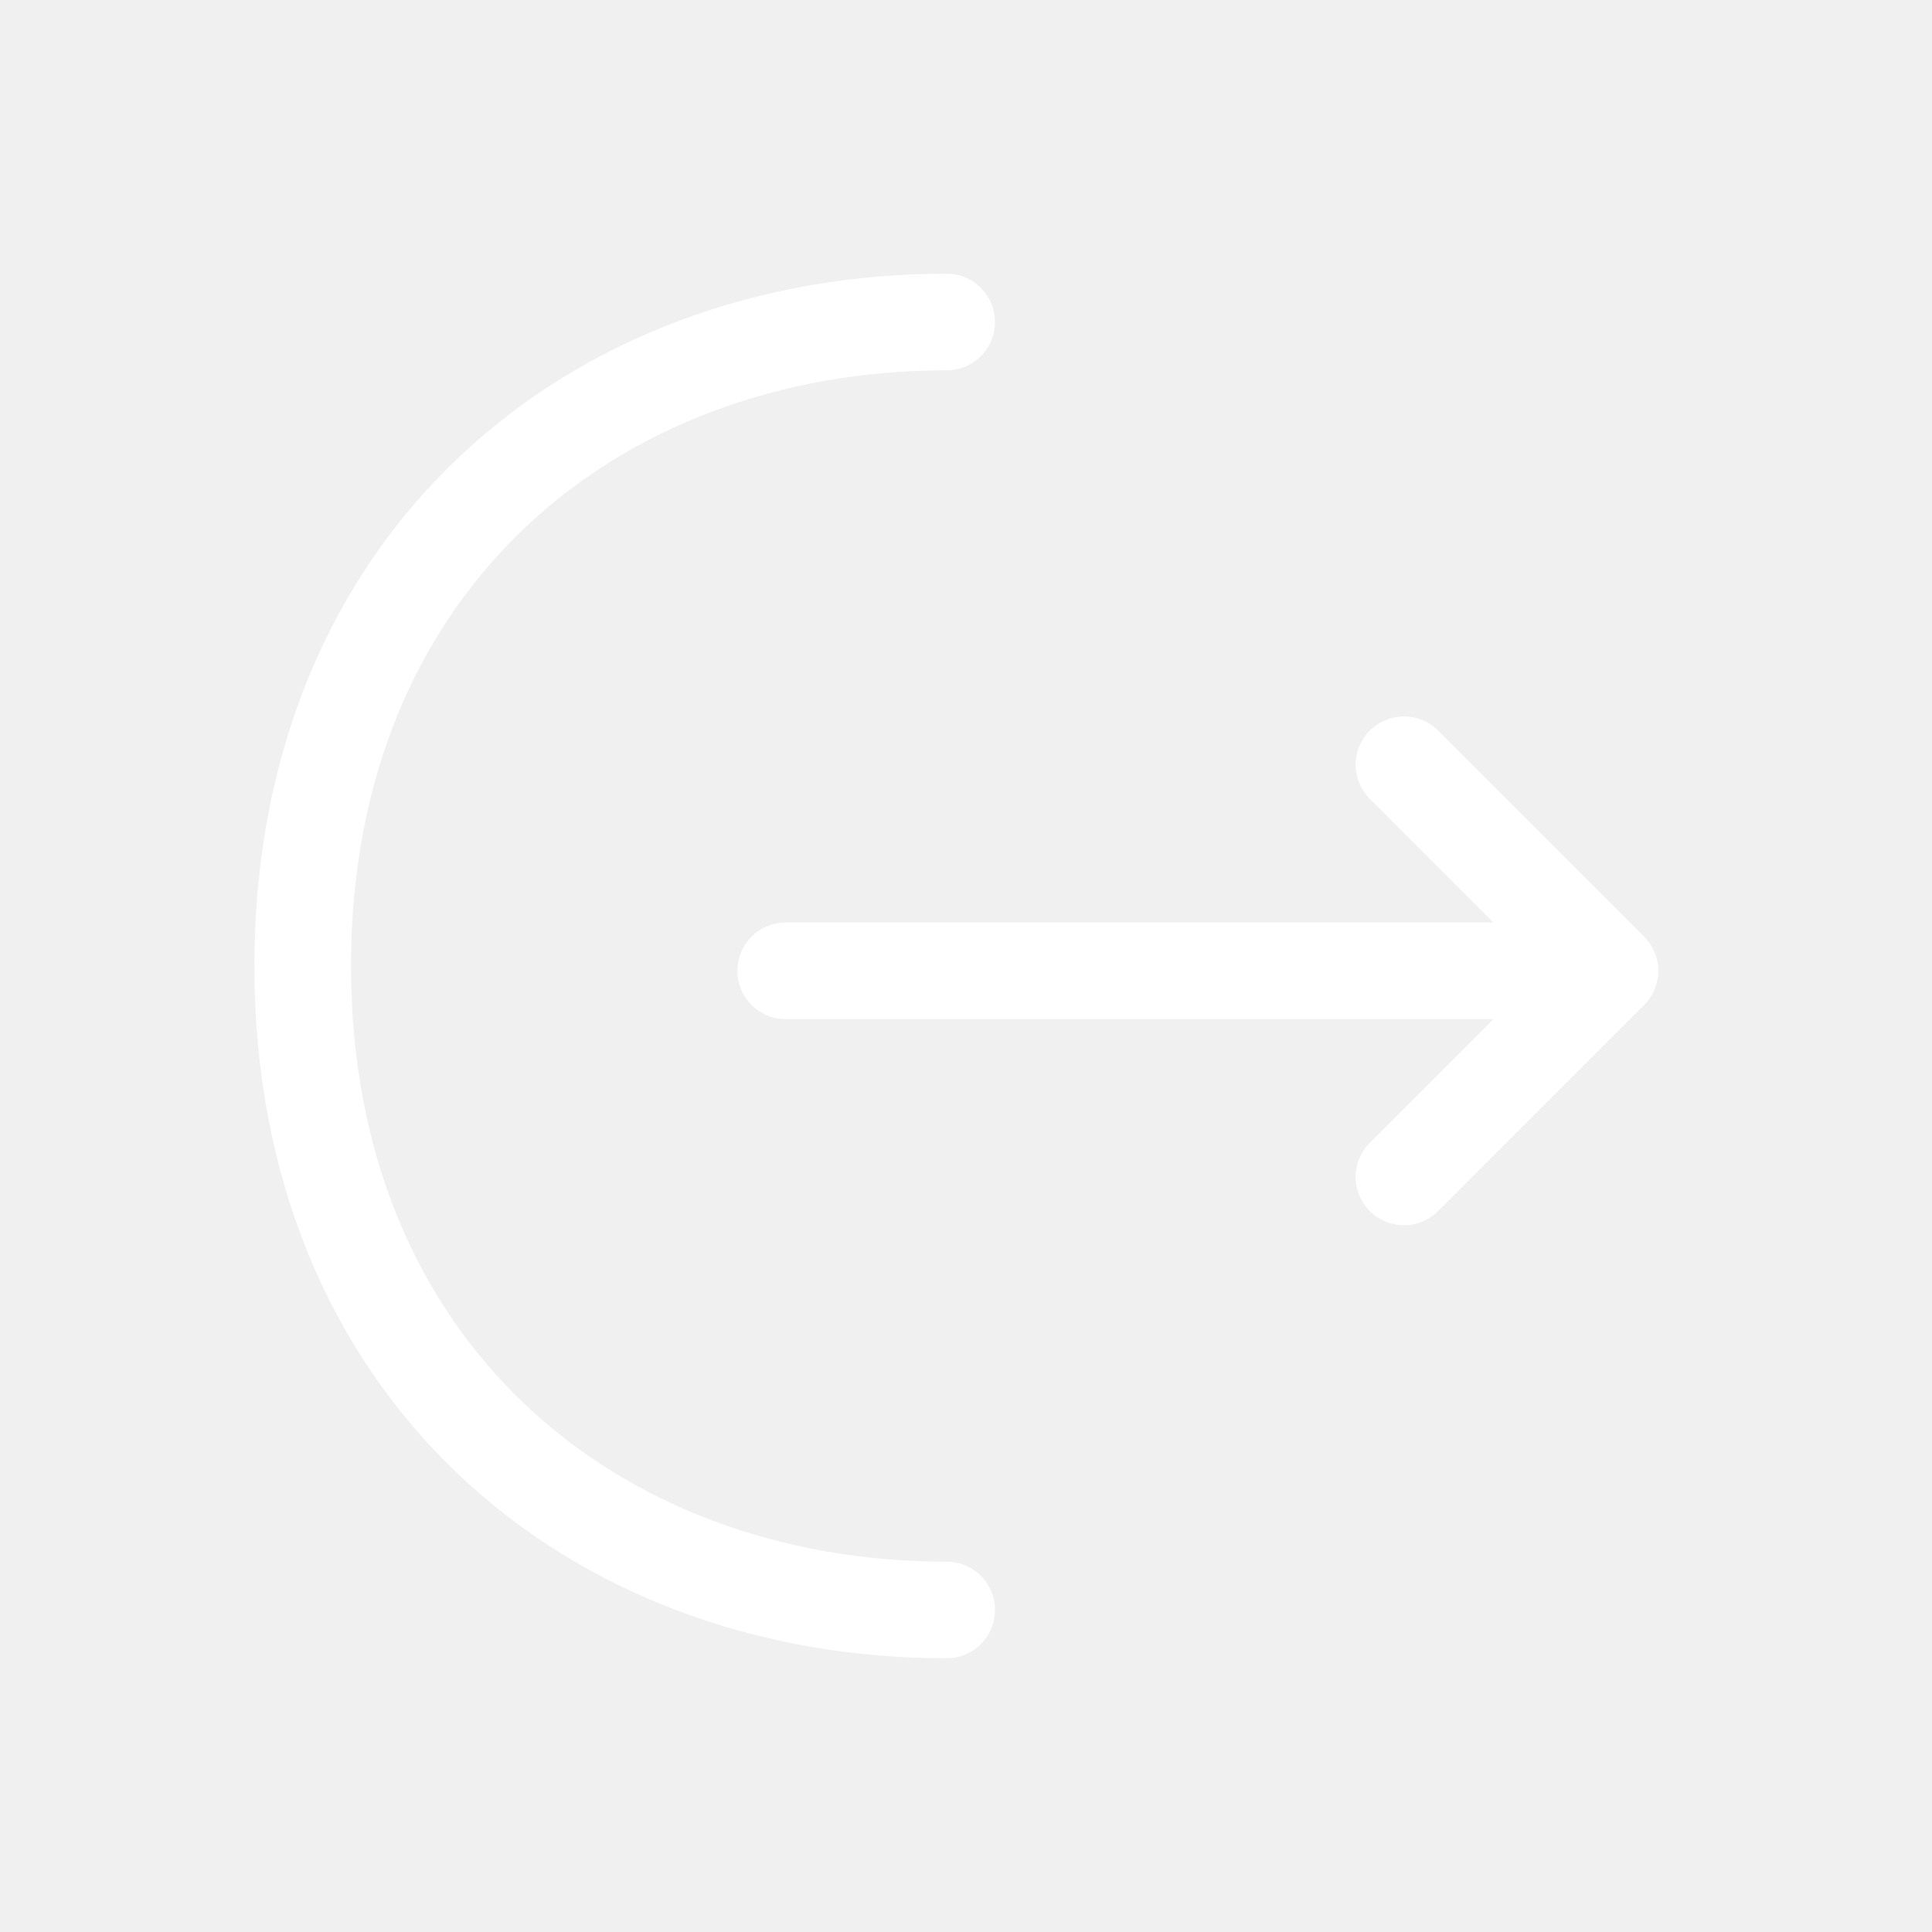
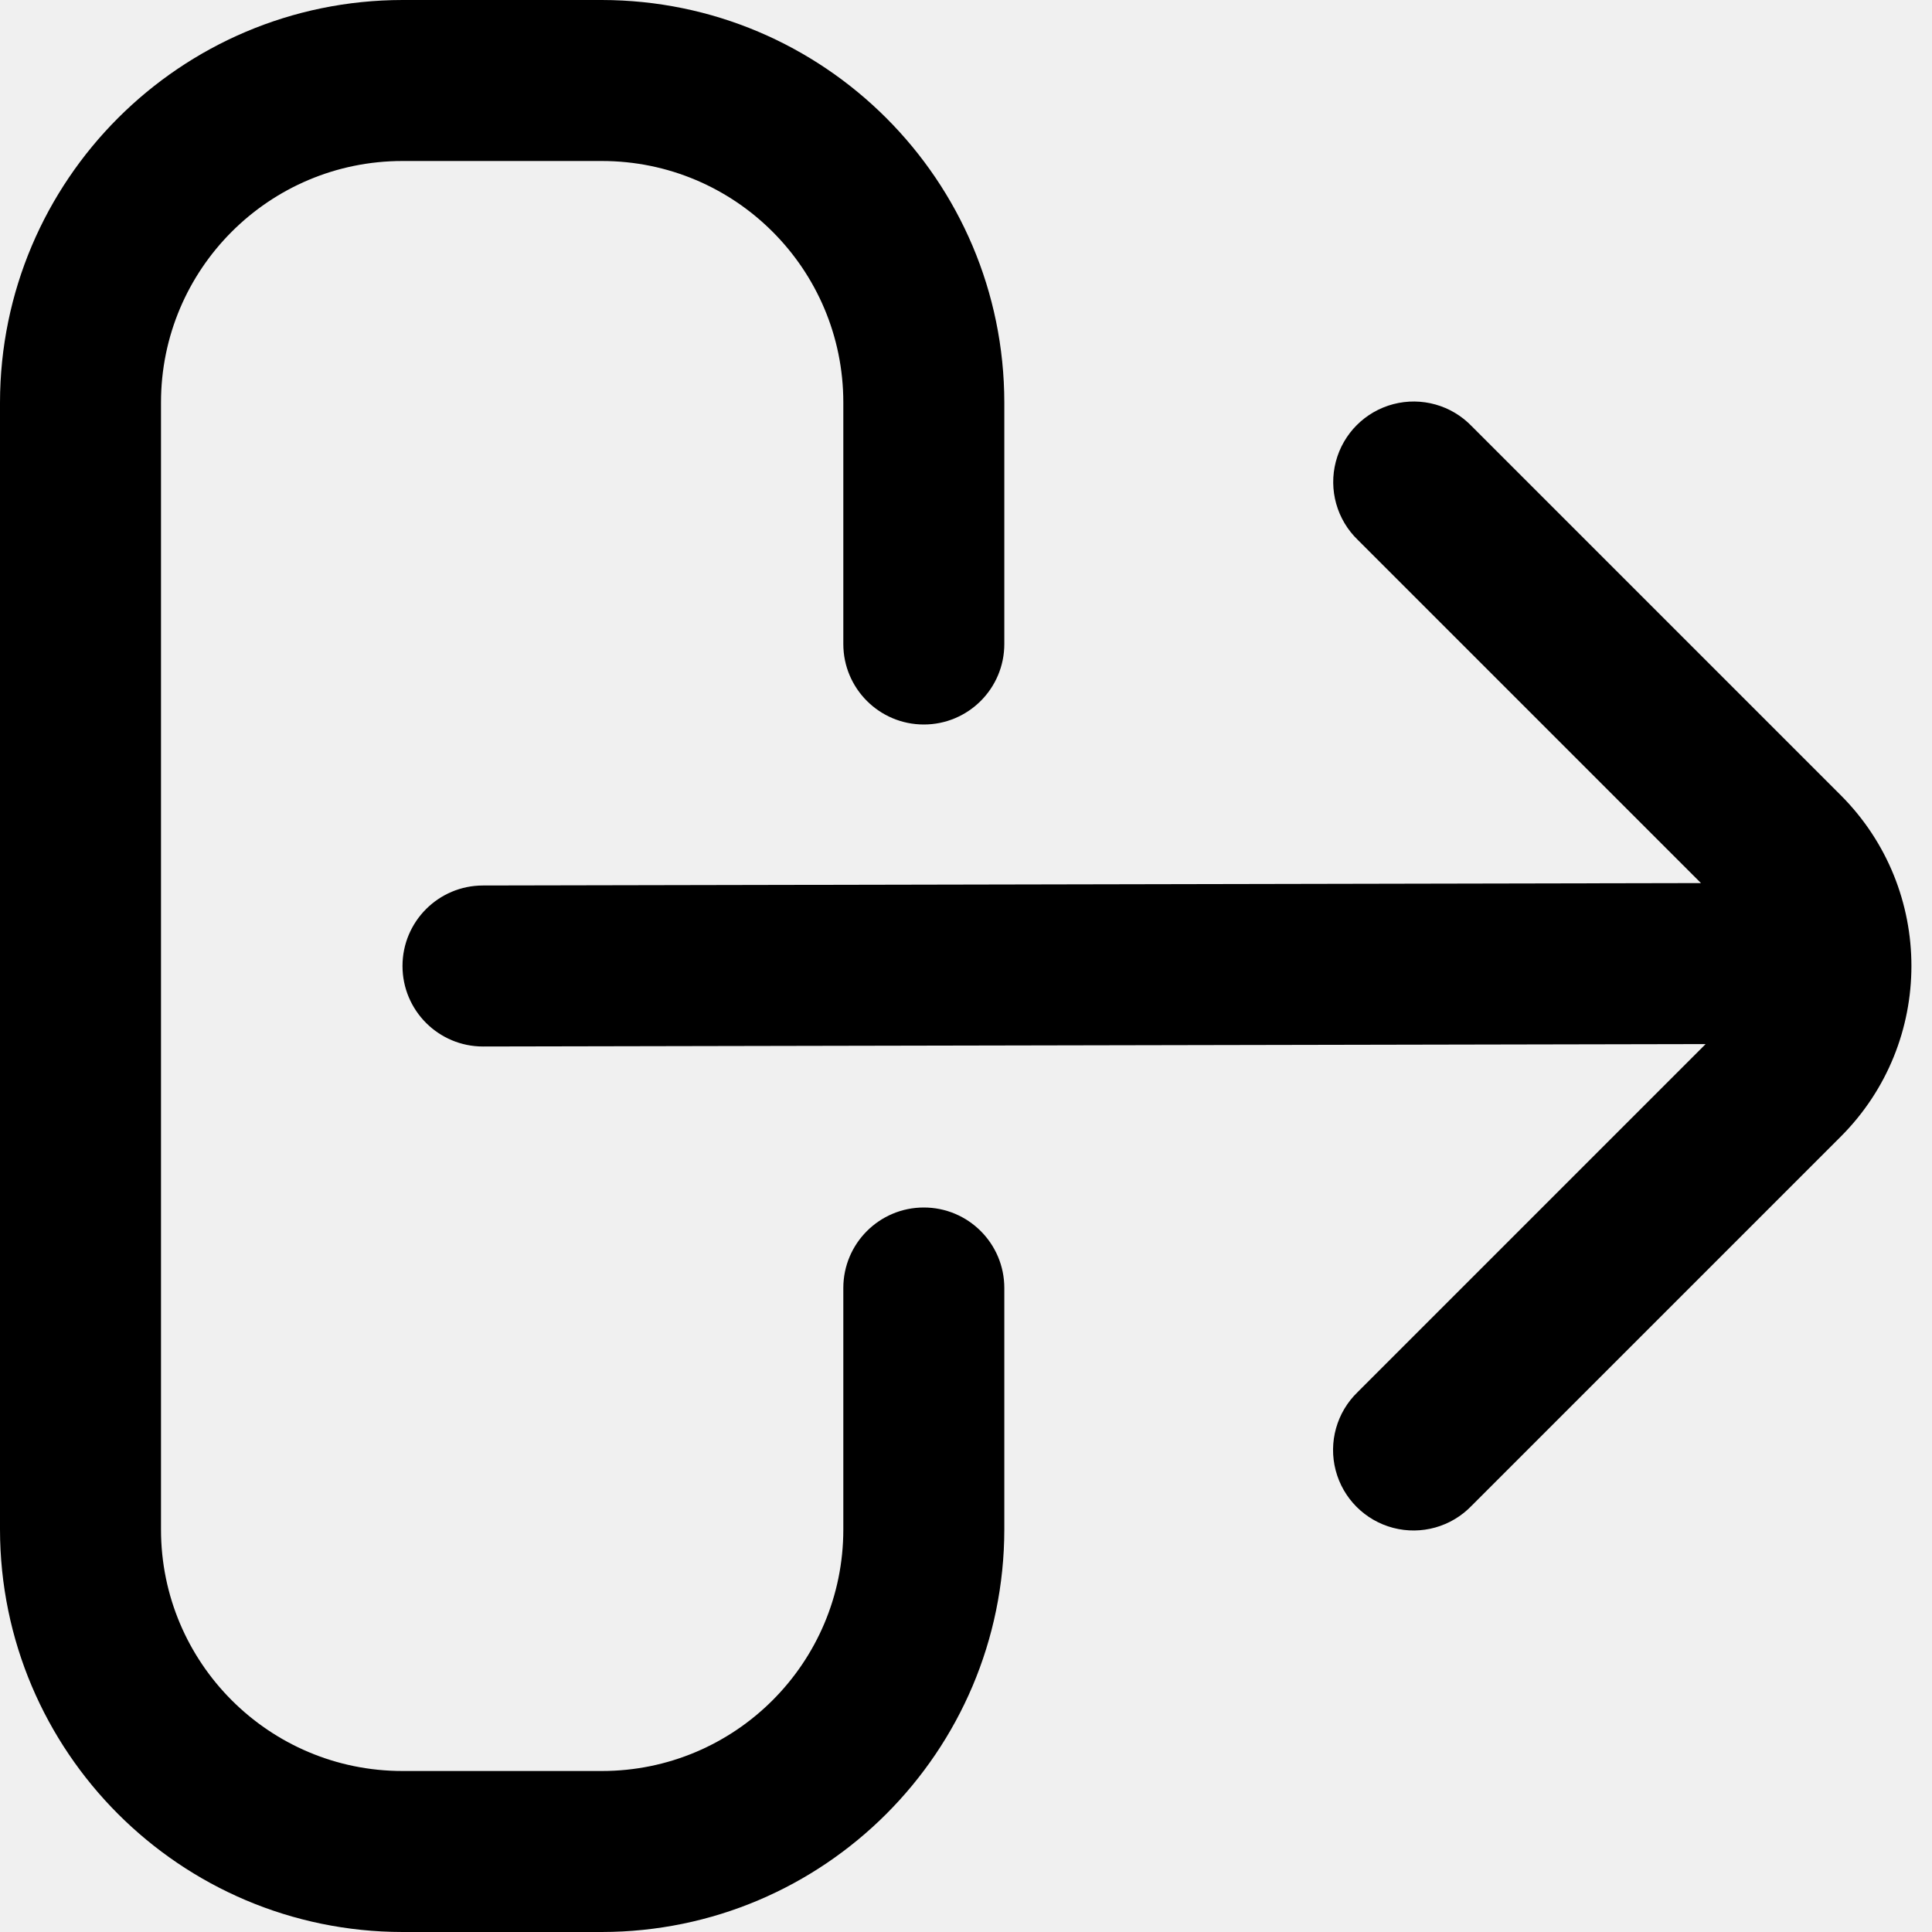
- <svg xmlns="http://www.w3.org/2000/svg" width="40" height="40" viewBox="0 0 40 40" fill="none">
-   <path d="M29.067 24.367L33.333 20.1L29.067 15.833" stroke="white" stroke-width="2" stroke-miterlimit="10" stroke-linecap="round" stroke-linejoin="round" />
-   <path d="M16.267 20.1H33.217" stroke="white" stroke-width="2" stroke-miterlimit="10" stroke-linecap="round" stroke-linejoin="round" />
-   <path d="M19.6 33.333C12.233 33.333 6.267 28.333 6.267 20C6.267 11.667 12.233 6.667 19.6 6.667" stroke="white" stroke-width="2" stroke-miterlimit="10" stroke-linecap="round" stroke-linejoin="round" />
+ <svg xmlns="http://www.w3.org/2000/svg" id="Layer_1" data-name="Layer 1" viewBox="0 0 24 24" width="512" height="512">
+   <path d="M11.476,15a1,1,0,0,0-1,1v3a3,3,0,0,1-3,3H5a3,3,0,0,1-3-3V5A3,3,0,0,1,5,2H7.476a3,3,0,0,1,3,3V8a1,1,0,0,0,2,0V5a5.006,5.006,0,0,0-5-5H5A5.006,5.006,0,0,0,0,5V19a5.006,5.006,0,0,0,5,5H7.476a5.006,5.006,0,0,0,5-5V16A1,1,0,0,0,11.476,15Z" />
+   <path d="M22.867,9.879,18.281,5.293a1,1,0,1,0-1.414,1.414L21.13,10.97,6,11a1,1,0,0,0,0,2H6l15.188-.03-4.323,4.323a1,1,0,1,0,1.414,1.414l4.586-4.586A3,3,0,0,0,22.867,9.879Z" />
</svg>
